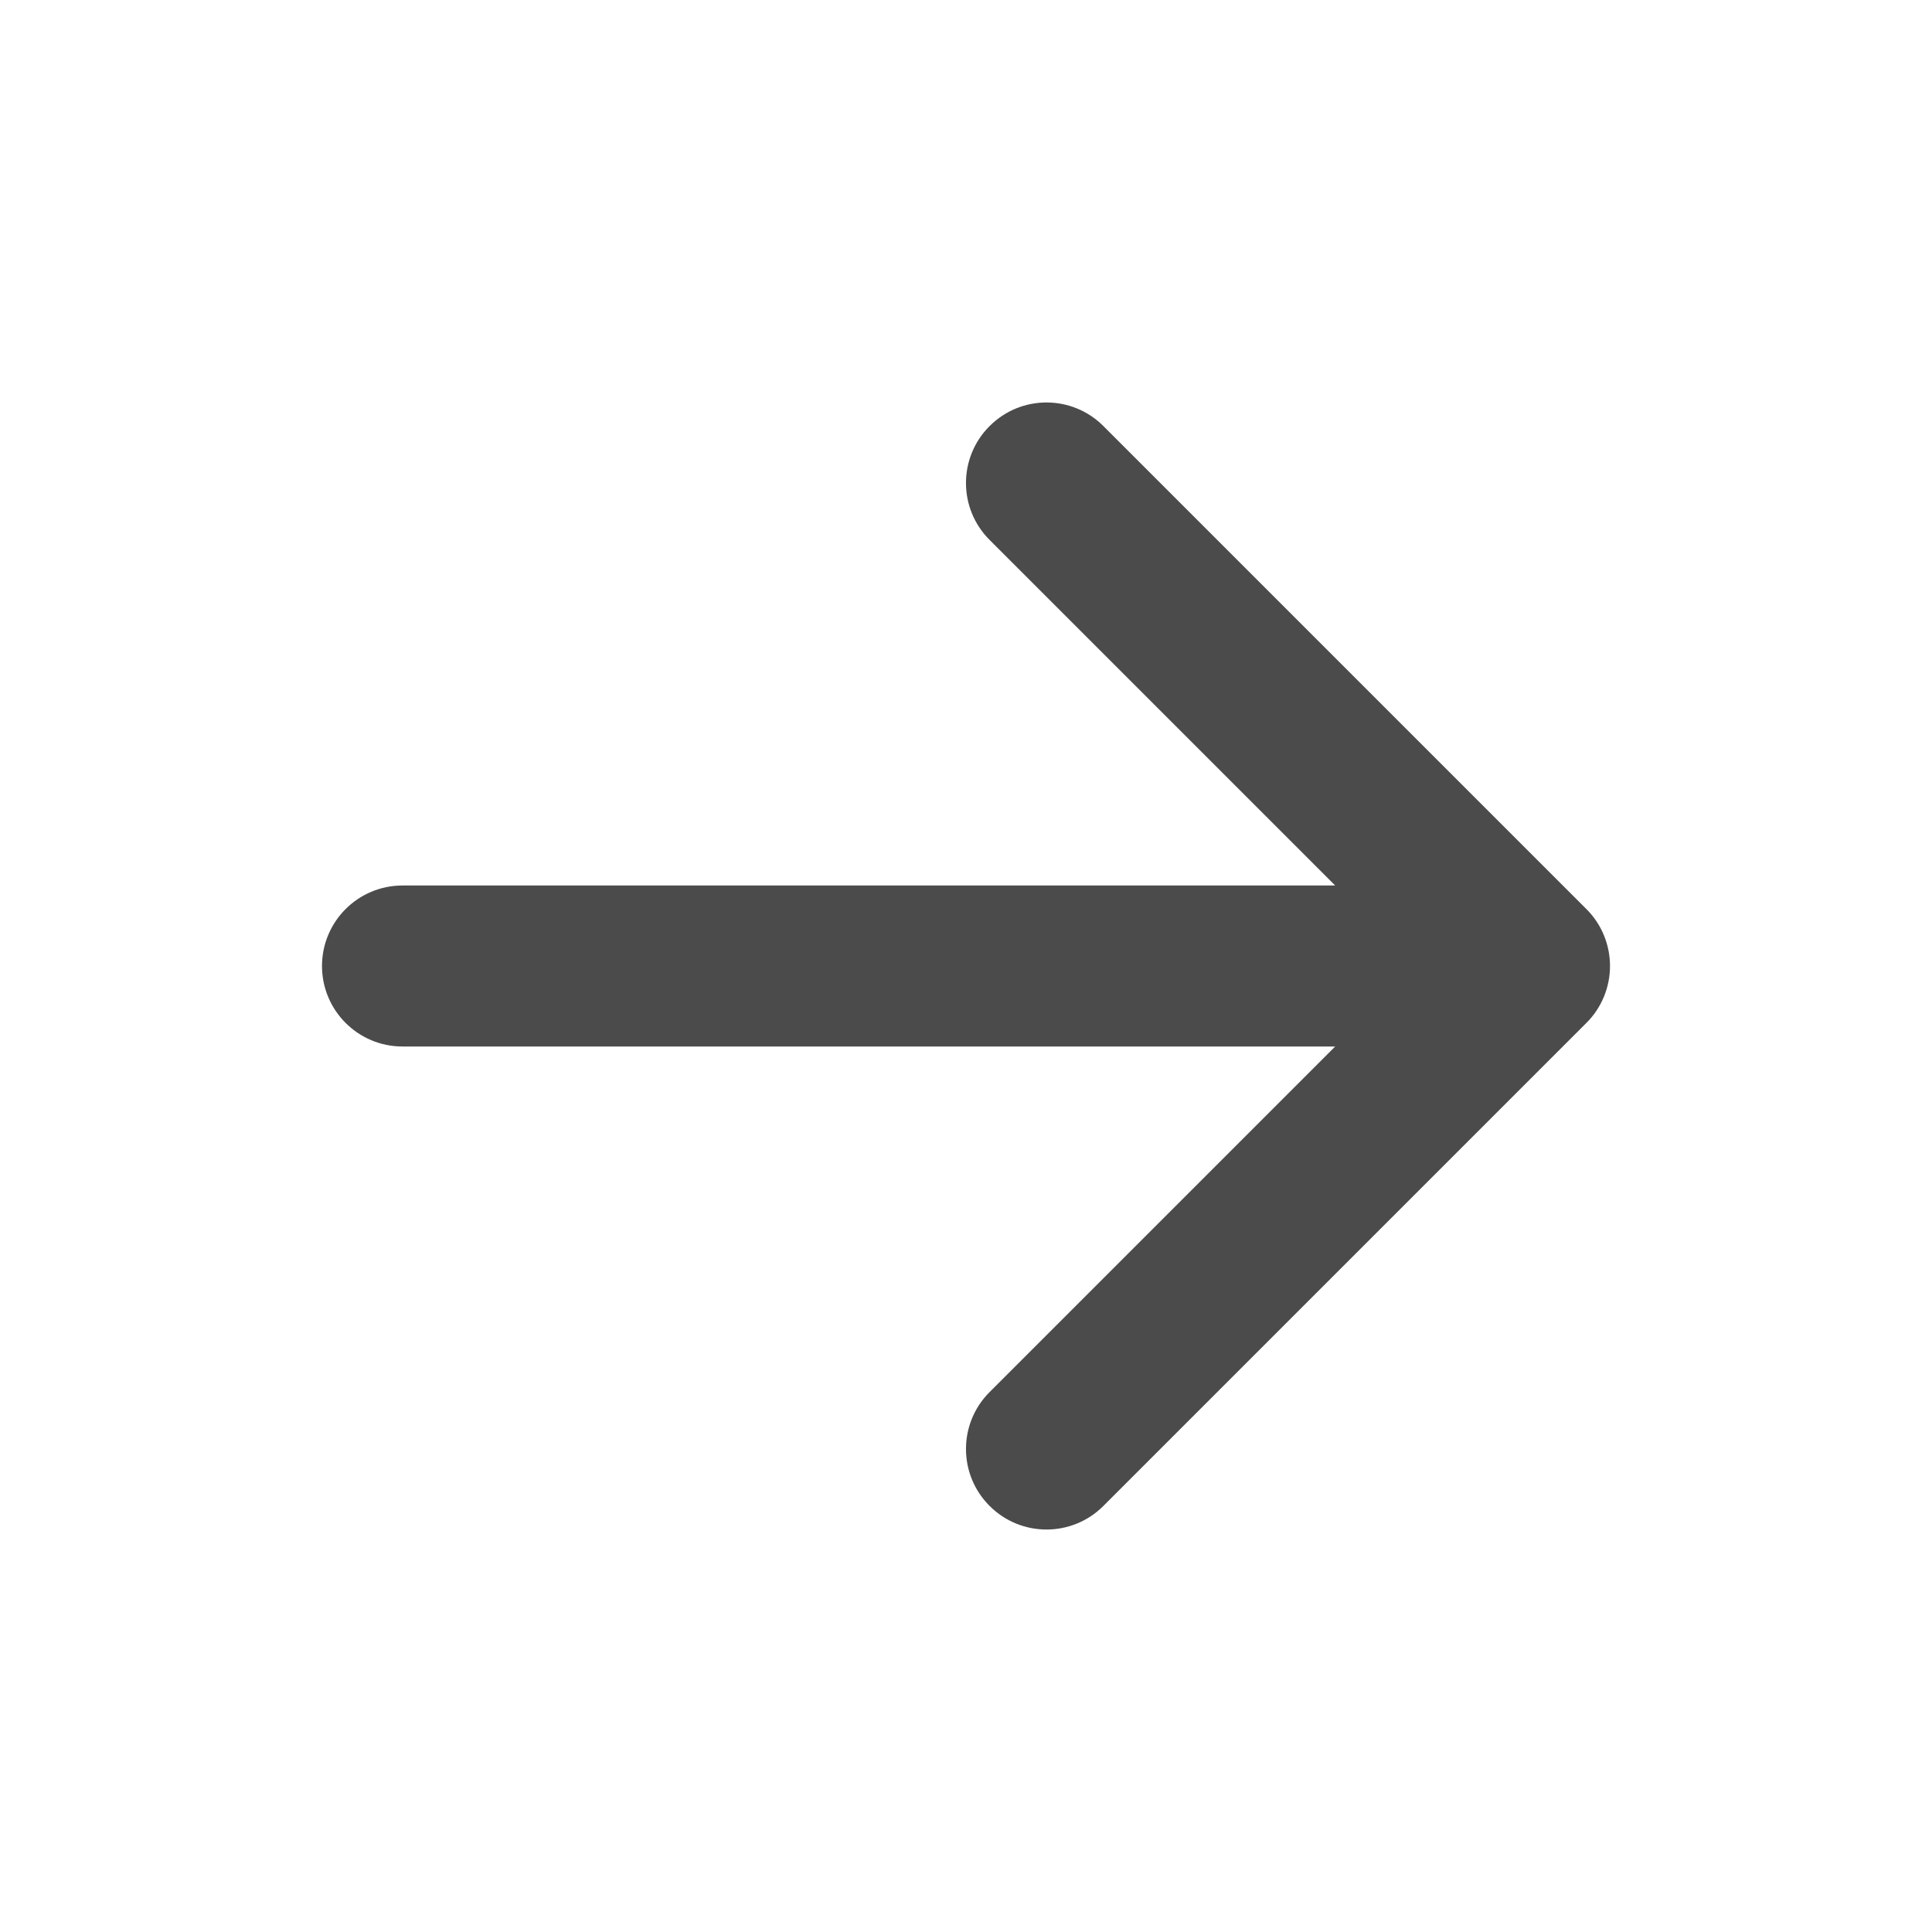
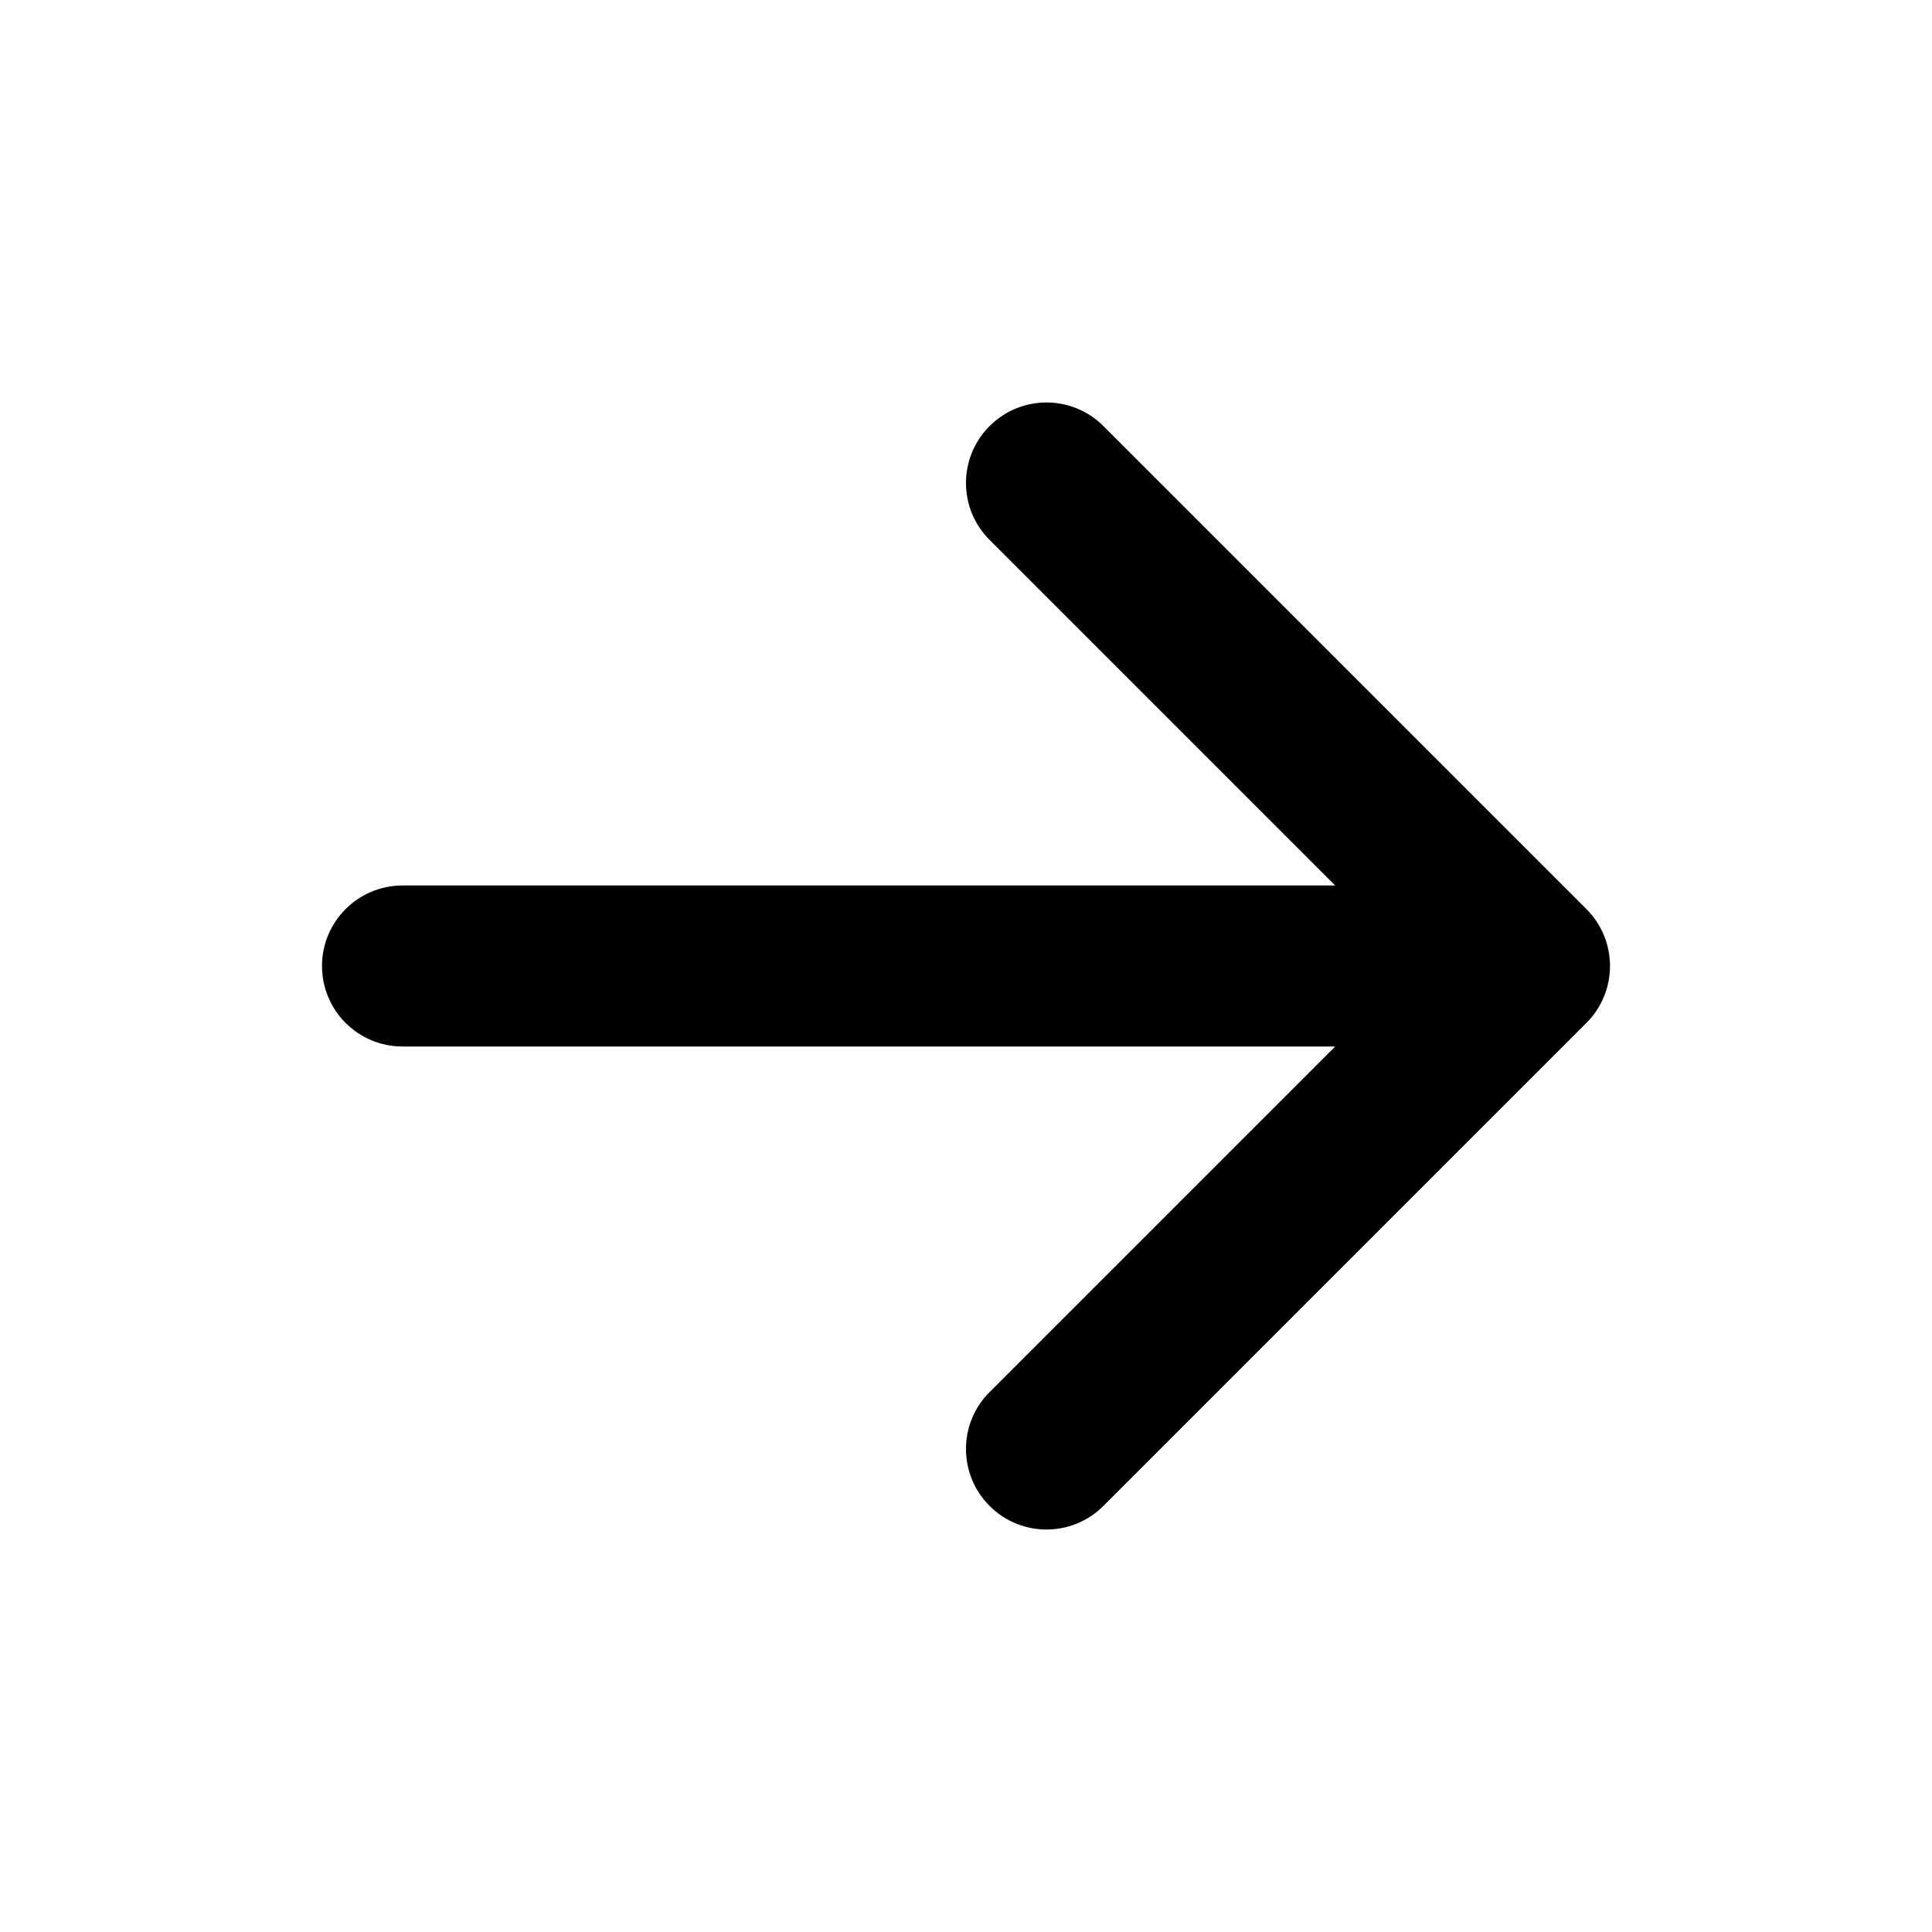
<svg xmlns="http://www.w3.org/2000/svg" width="24" height="24" viewBox="0 0 24 24" fill="none">
-   <path d="M12.293 5.293C12.683 4.902 13.317 4.902 13.707 5.293L19.707 11.293C19.895 11.48 20 11.735 20 12C20 12.265 19.895 12.52 19.707 12.707L13.707 18.707C13.317 19.098 12.683 19.098 12.293 18.707C11.902 18.317 11.902 17.683 12.293 17.293L16.586 13L5 13C4.448 13 4 12.552 4 12C4 11.448 4.448 11 5 11L16.586 11L12.293 6.707C11.902 6.317 11.902 5.683 12.293 5.293Z" fill="#4B4B4B" />
+   <path d="M12.293 5.293C12.683 4.902 13.317 4.902 13.707 5.293L19.707 11.293C19.895 11.48 20 11.735 20 12C20 12.265 19.895 12.52 19.707 12.707L13.707 18.707C13.317 19.098 12.683 19.098 12.293 18.707C11.902 18.317 11.902 17.683 12.293 17.293L16.586 13L5 13C4.448 13 4 12.552 4 12C4 11.448 4.448 11 5 11L16.586 11L12.293 6.707C11.902 6.317 11.902 5.683 12.293 5.293Z" fill="currentColor" />
</svg>
